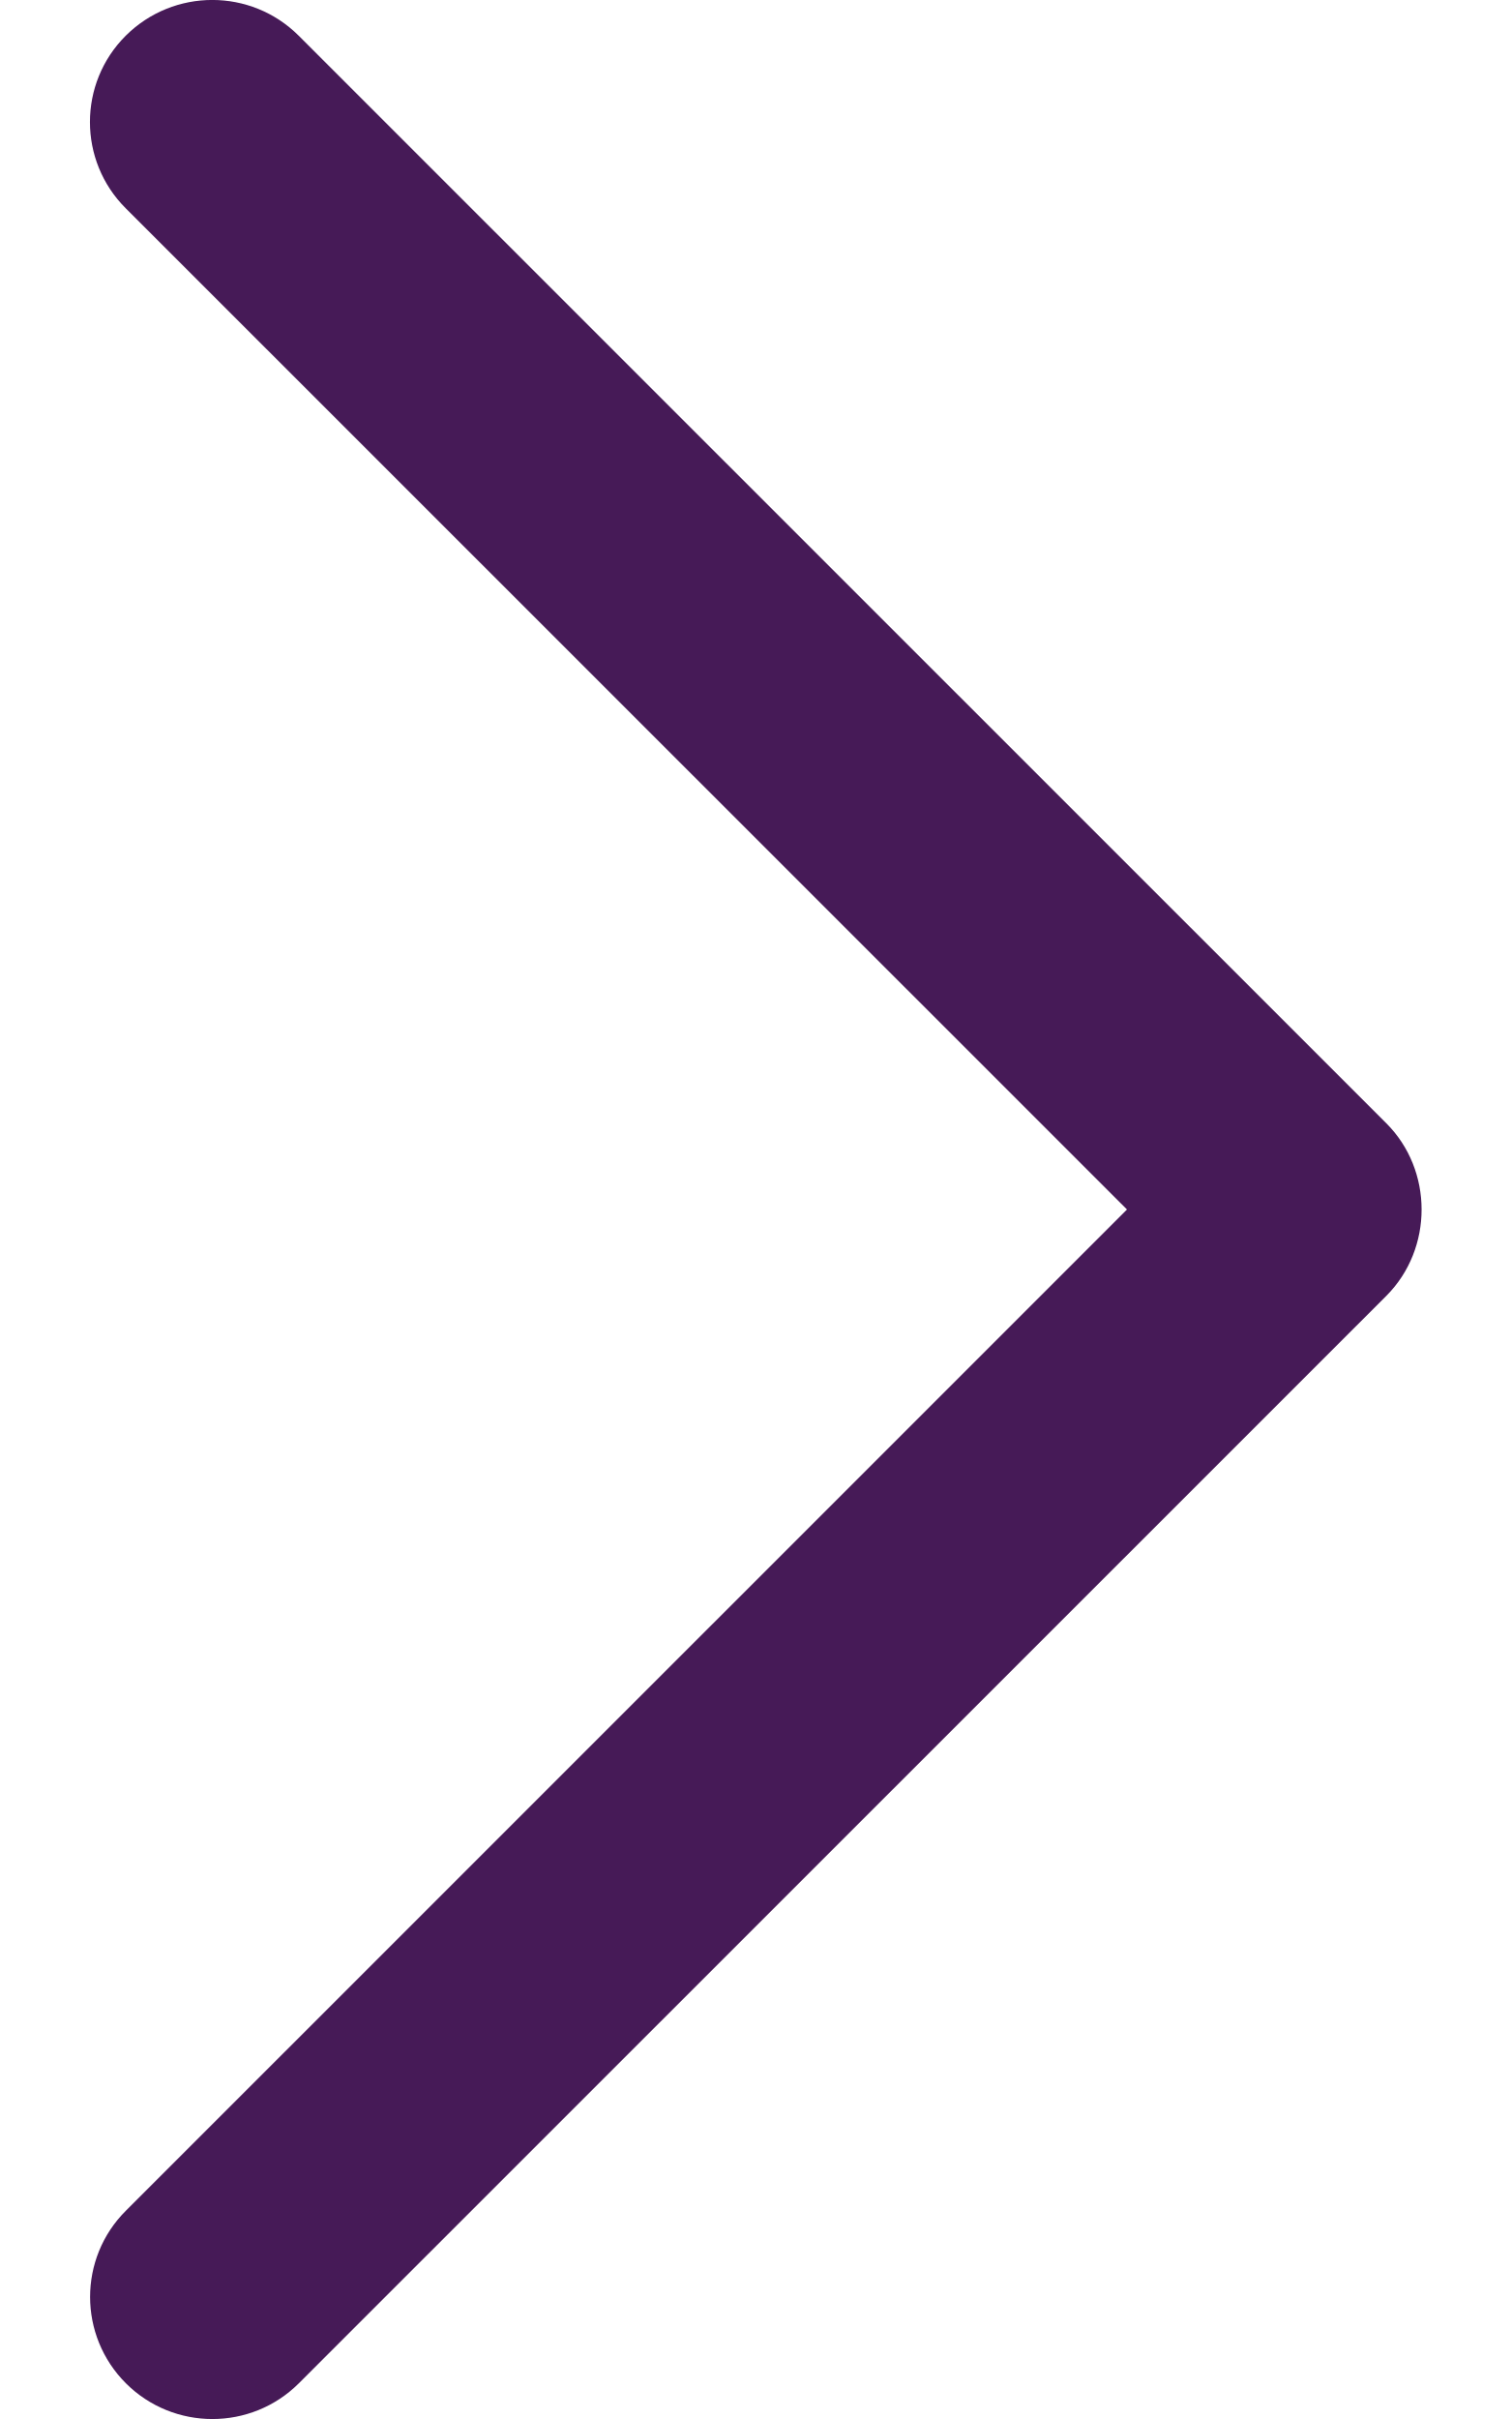
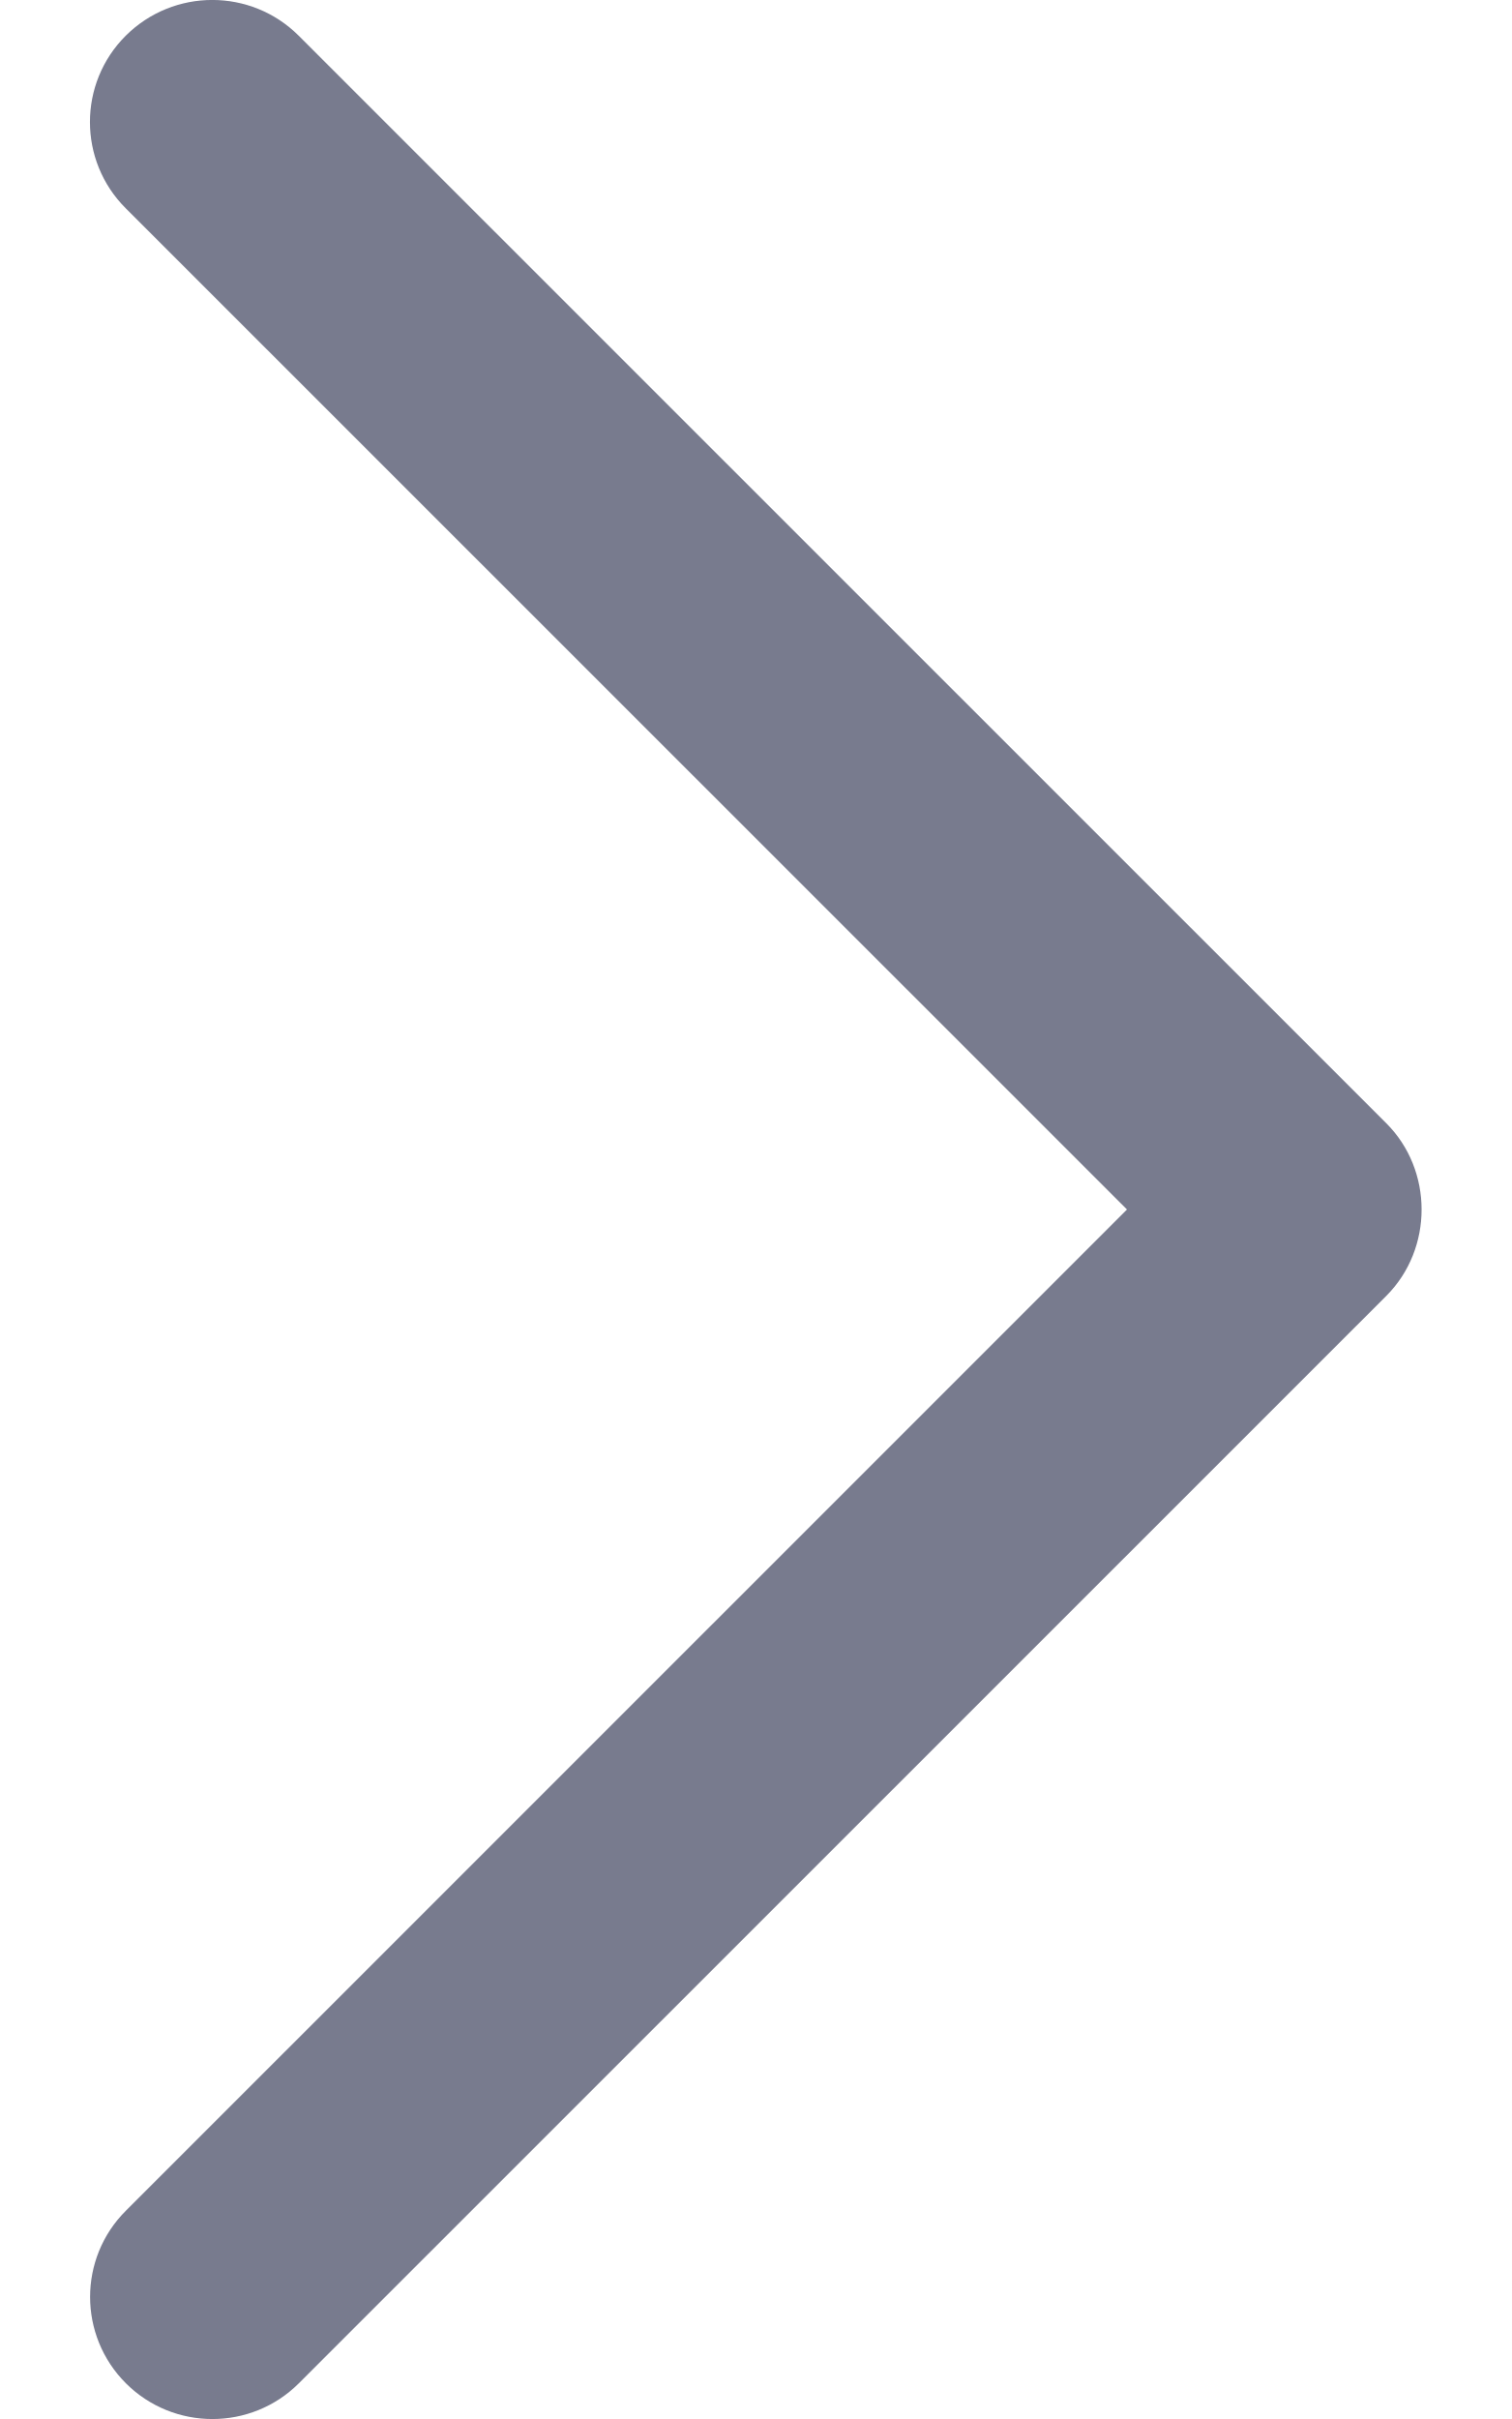
<svg xmlns="http://www.w3.org/2000/svg" width="10" height="16" viewBox="0 0 10 16" fill="none">
-   <path d="M9.171 7.429L1.976 0.236C1.66 -0.079 1.149 -0.079 0.832 0.236C0.516 0.551 0.516 1.063 0.832 1.378L7.456 8L0.833 14.622C0.517 14.937 0.517 15.448 0.833 15.764C1.149 16.079 1.661 16.079 1.977 15.764L9.172 8.571C9.483 8.259 9.483 7.74 9.171 7.429Z" fill="#461A57" />
+   <path d="M9.171 7.429L1.976 0.236C1.66 -0.079 1.149 -0.079 0.832 0.236C0.516 0.551 0.516 1.063 0.832 1.378L7.456 8L0.833 14.622C0.517 14.937 0.517 15.448 0.833 15.764C1.149 16.079 1.661 16.079 1.977 15.764L9.172 8.571C9.483 8.259 9.483 7.74 9.171 7.429Z" fill="#787B8E" />
</svg>
